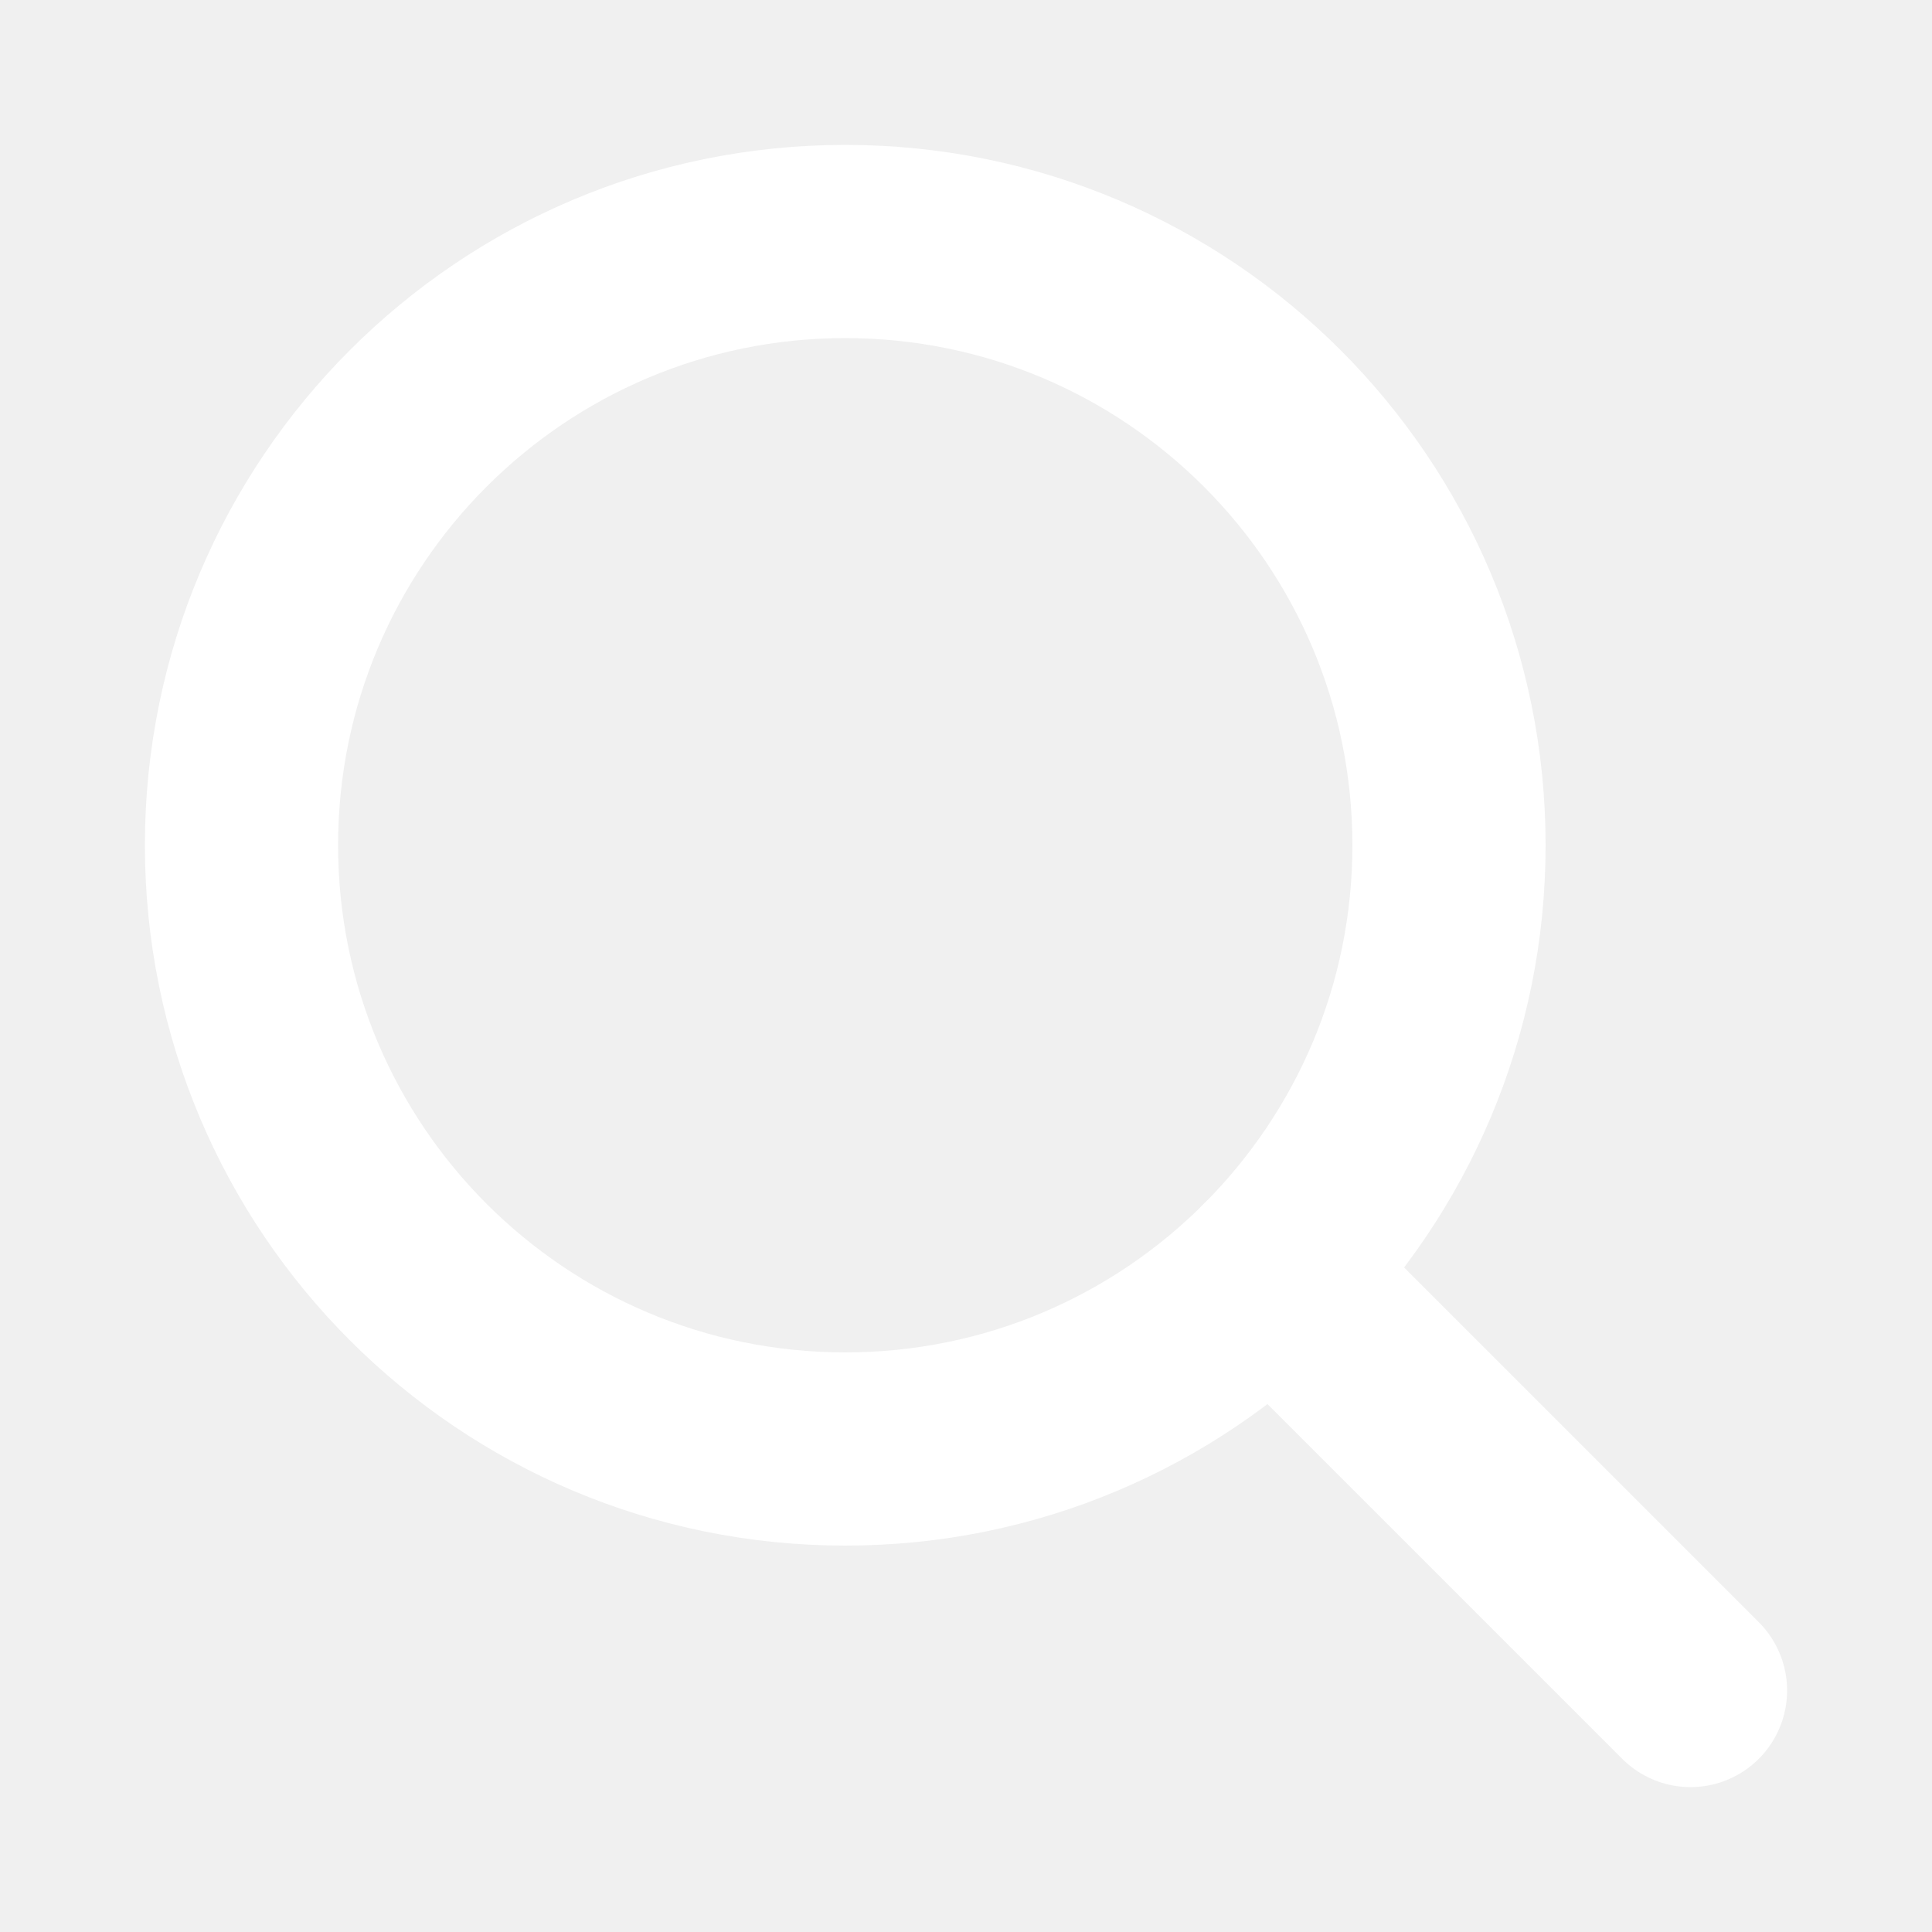
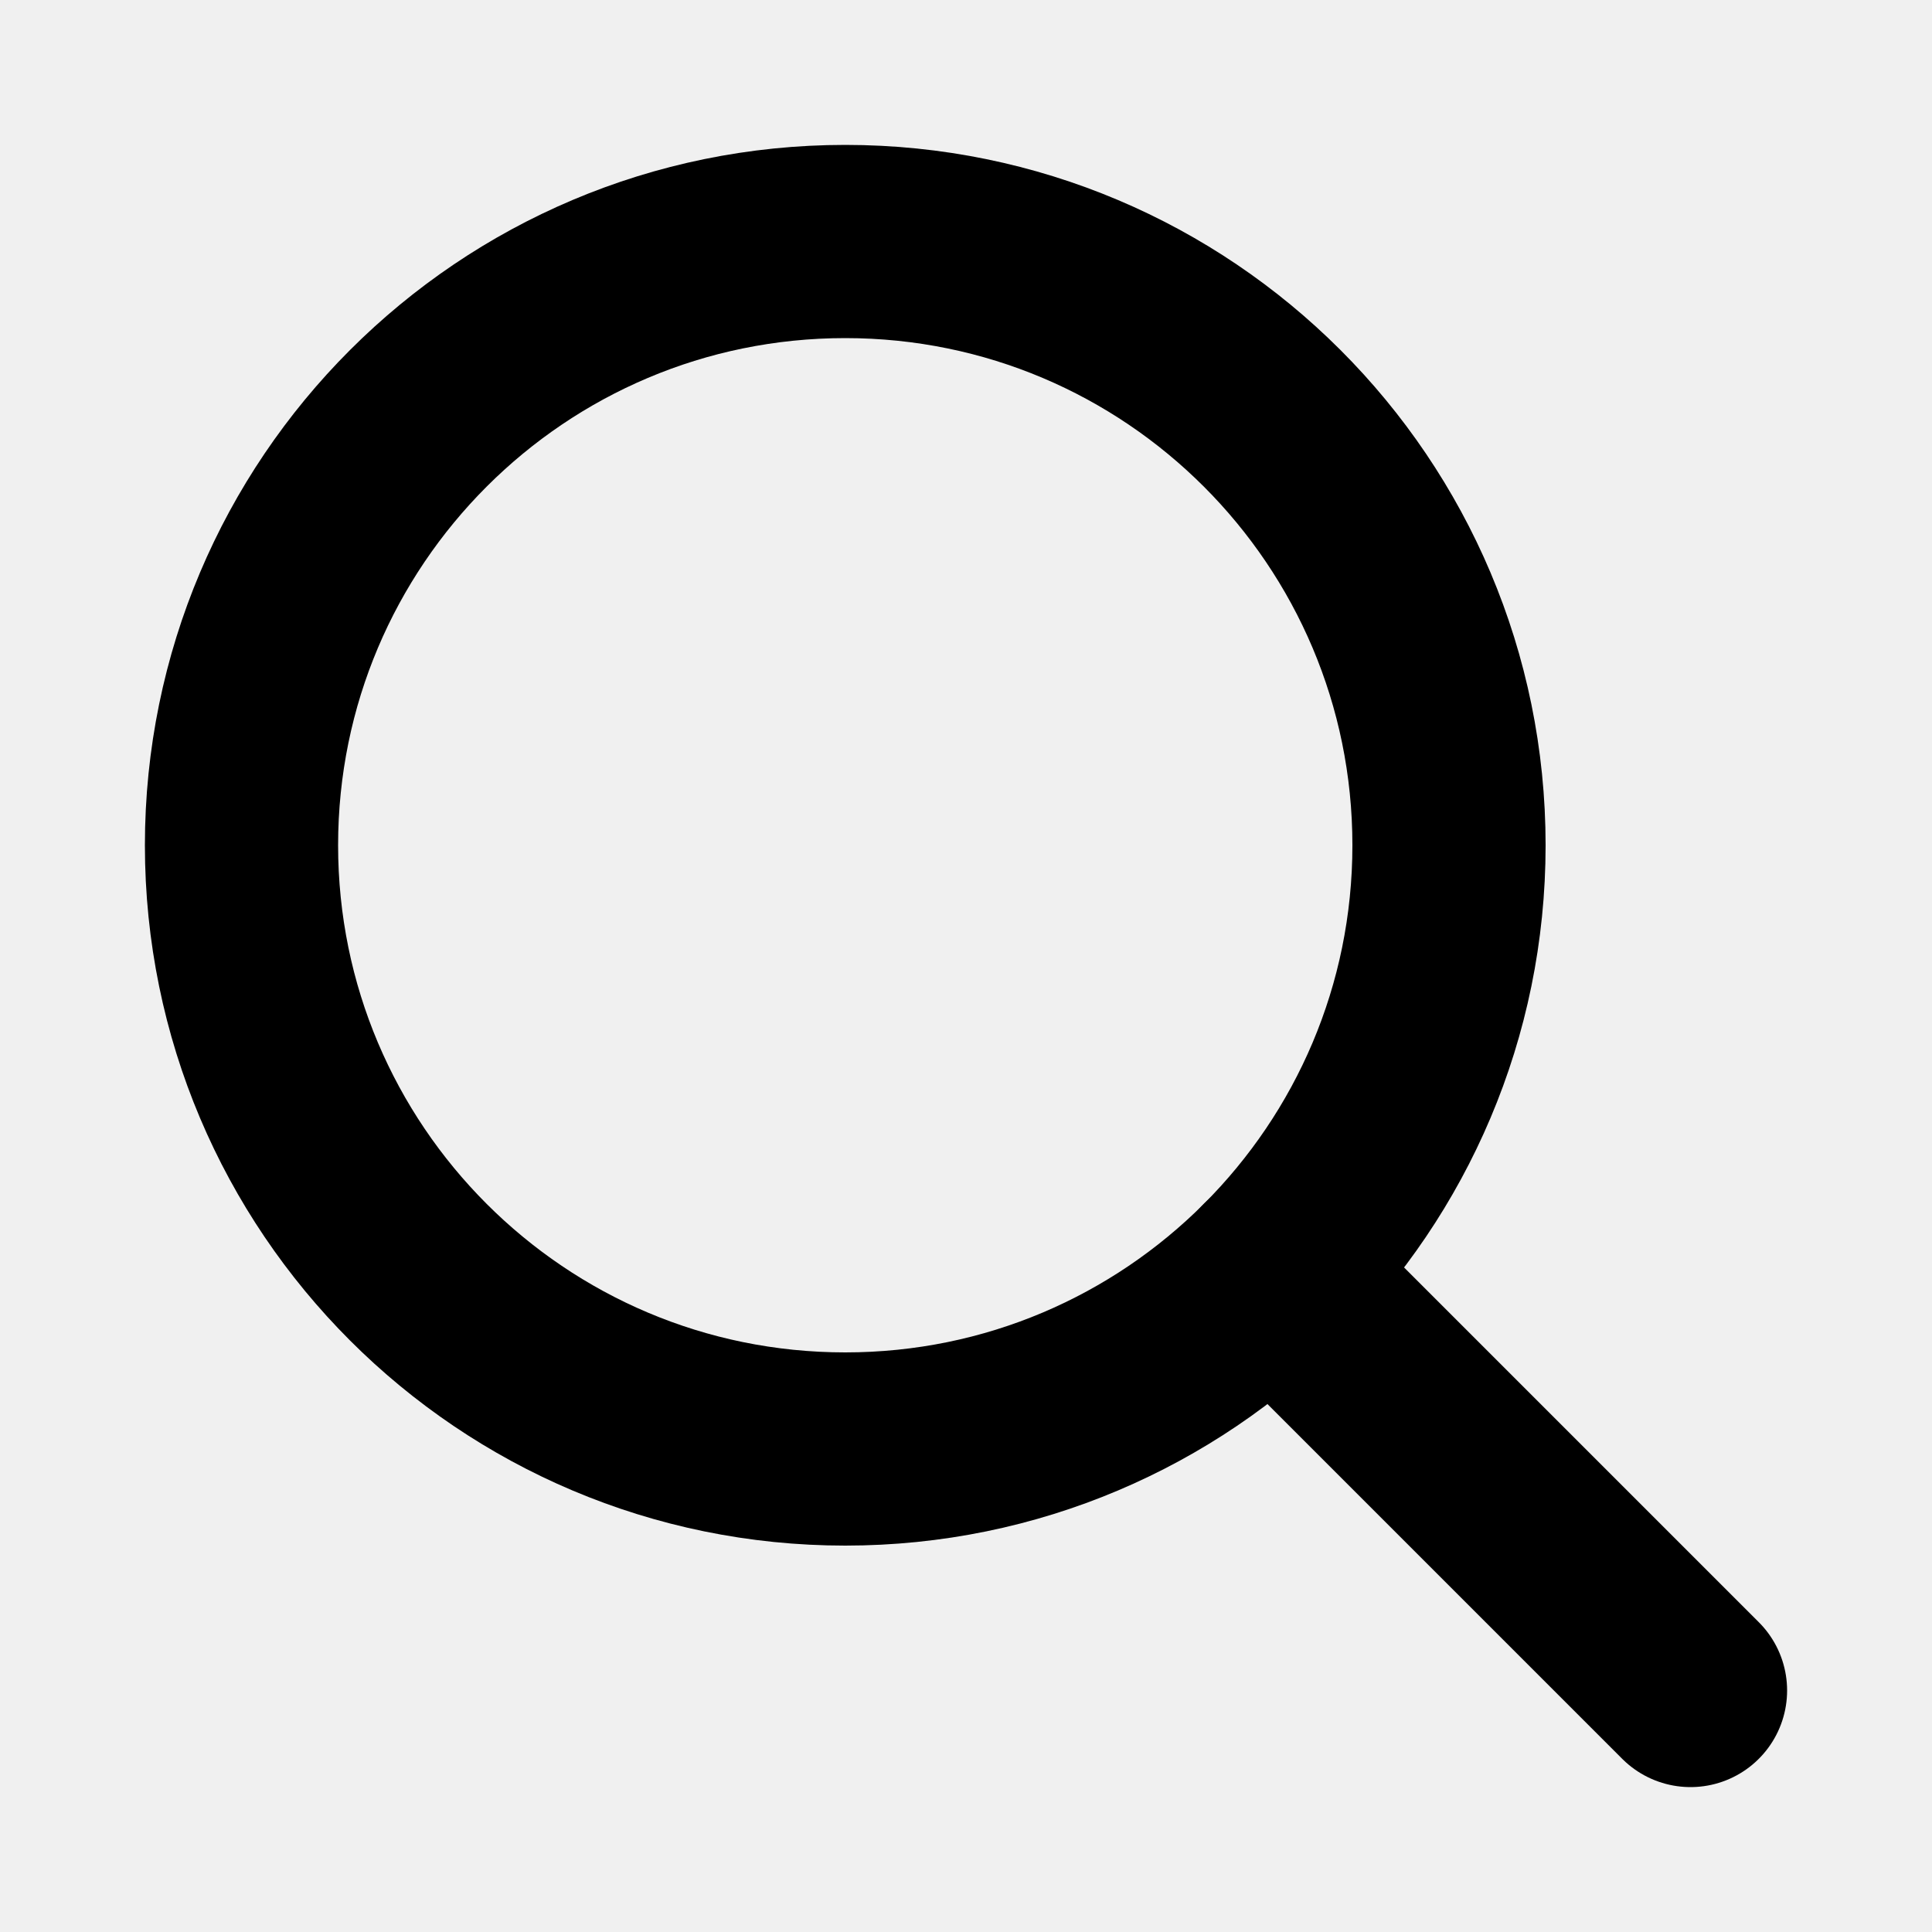
<svg xmlns="http://www.w3.org/2000/svg" width="20" height="20" viewBox="0 0 20 20" fill="none">
  <g clip-path="url(#clip0_1_101)">
-     <path d="M8.75 15C12.202 15 15 12.202 15 8.75C15 5.298 12.202 2.5 8.75 2.5C5.298 2.5 2.5 5.298 2.5 8.75C2.5 12.202 5.298 15 8.75 15Z" stroke="white" stroke-width="2" stroke-linecap="round" stroke-linejoin="round" />
-     <path d="M13.169 13.169L17.5 17.5" stroke="white" stroke-width="2" stroke-linecap="round" stroke-linejoin="round" />
+     <path d="M8.75 15C12.202 15 15 12.202 15 8.75C15 5.298 12.202 2.5 8.75 2.5C5.298 2.5 2.5 5.298 2.5 8.75C2.5 12.202 5.298 15 8.75 15Z" stroke="black" stroke-width="2" stroke-linecap="round" stroke-linejoin="round" />
+     <path d="M13.169 13.169L17.5 17.5" stroke="black" stroke-width="2" stroke-linecap="round" stroke-linejoin="round" />
  </g>
  <defs>
    <clipPath id="clip0_1_101">
      <rect width="20" height="20" fill="white" />
    </clipPath>
  </defs>
</svg>
